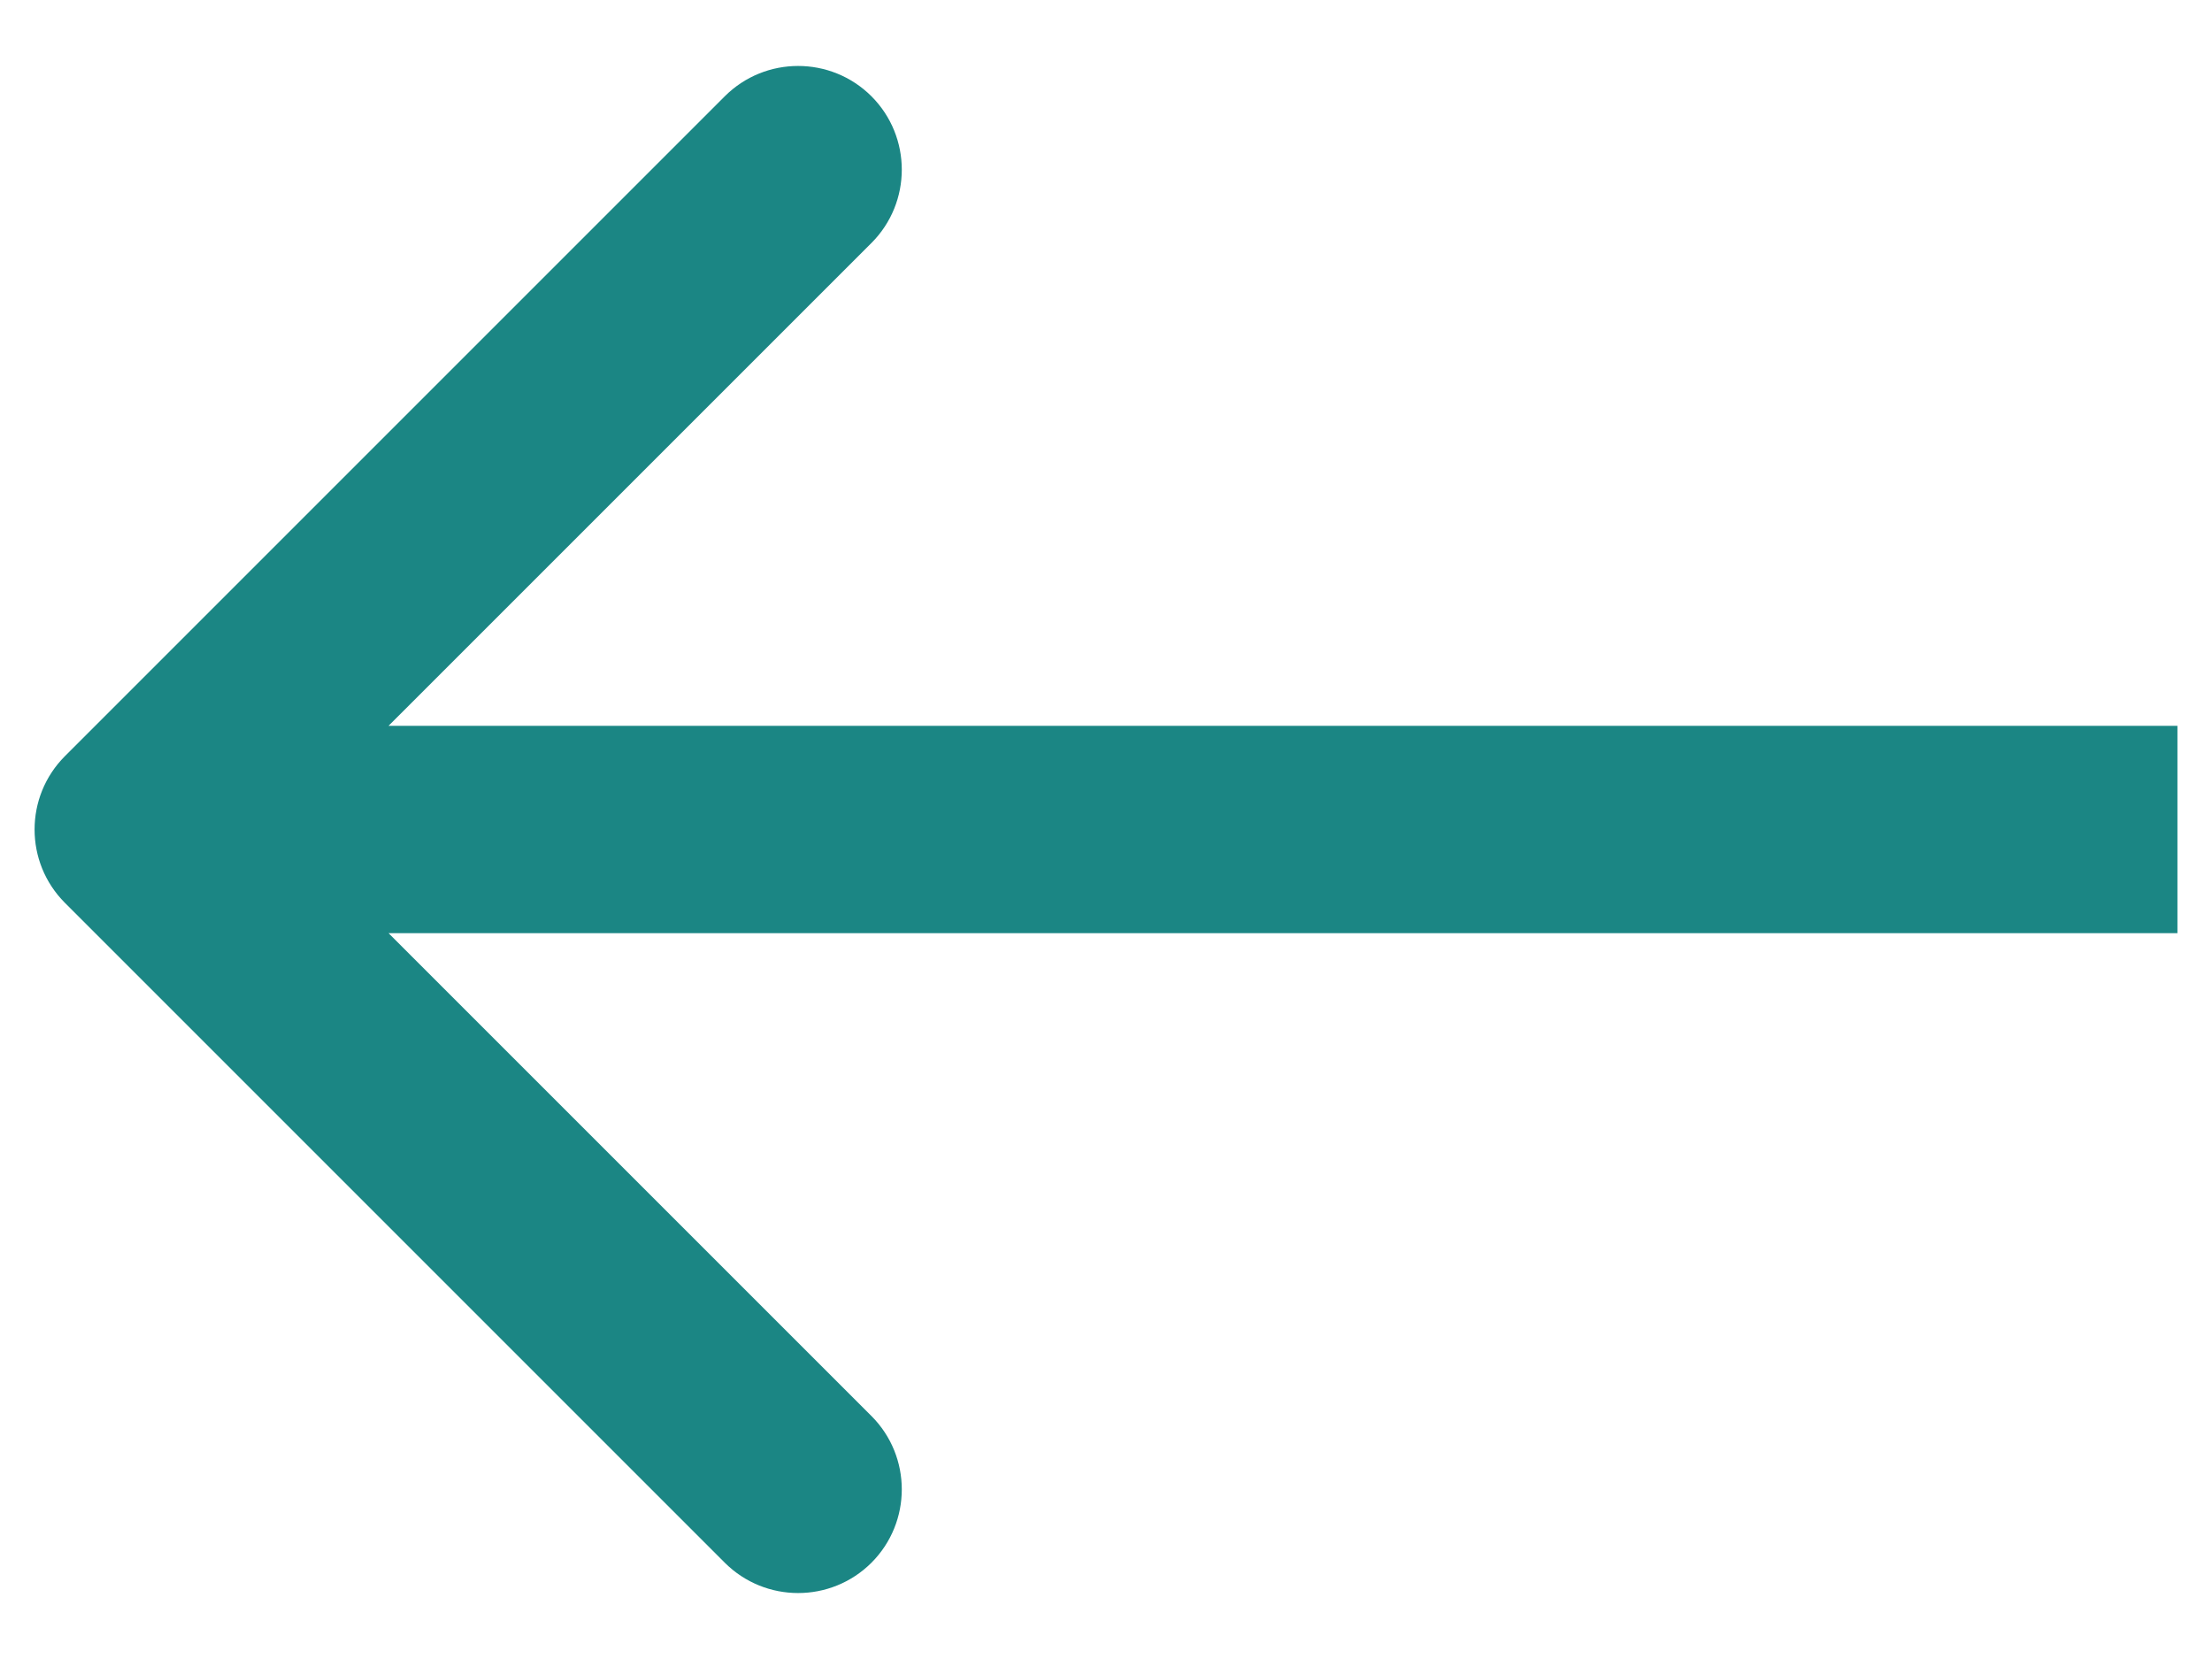
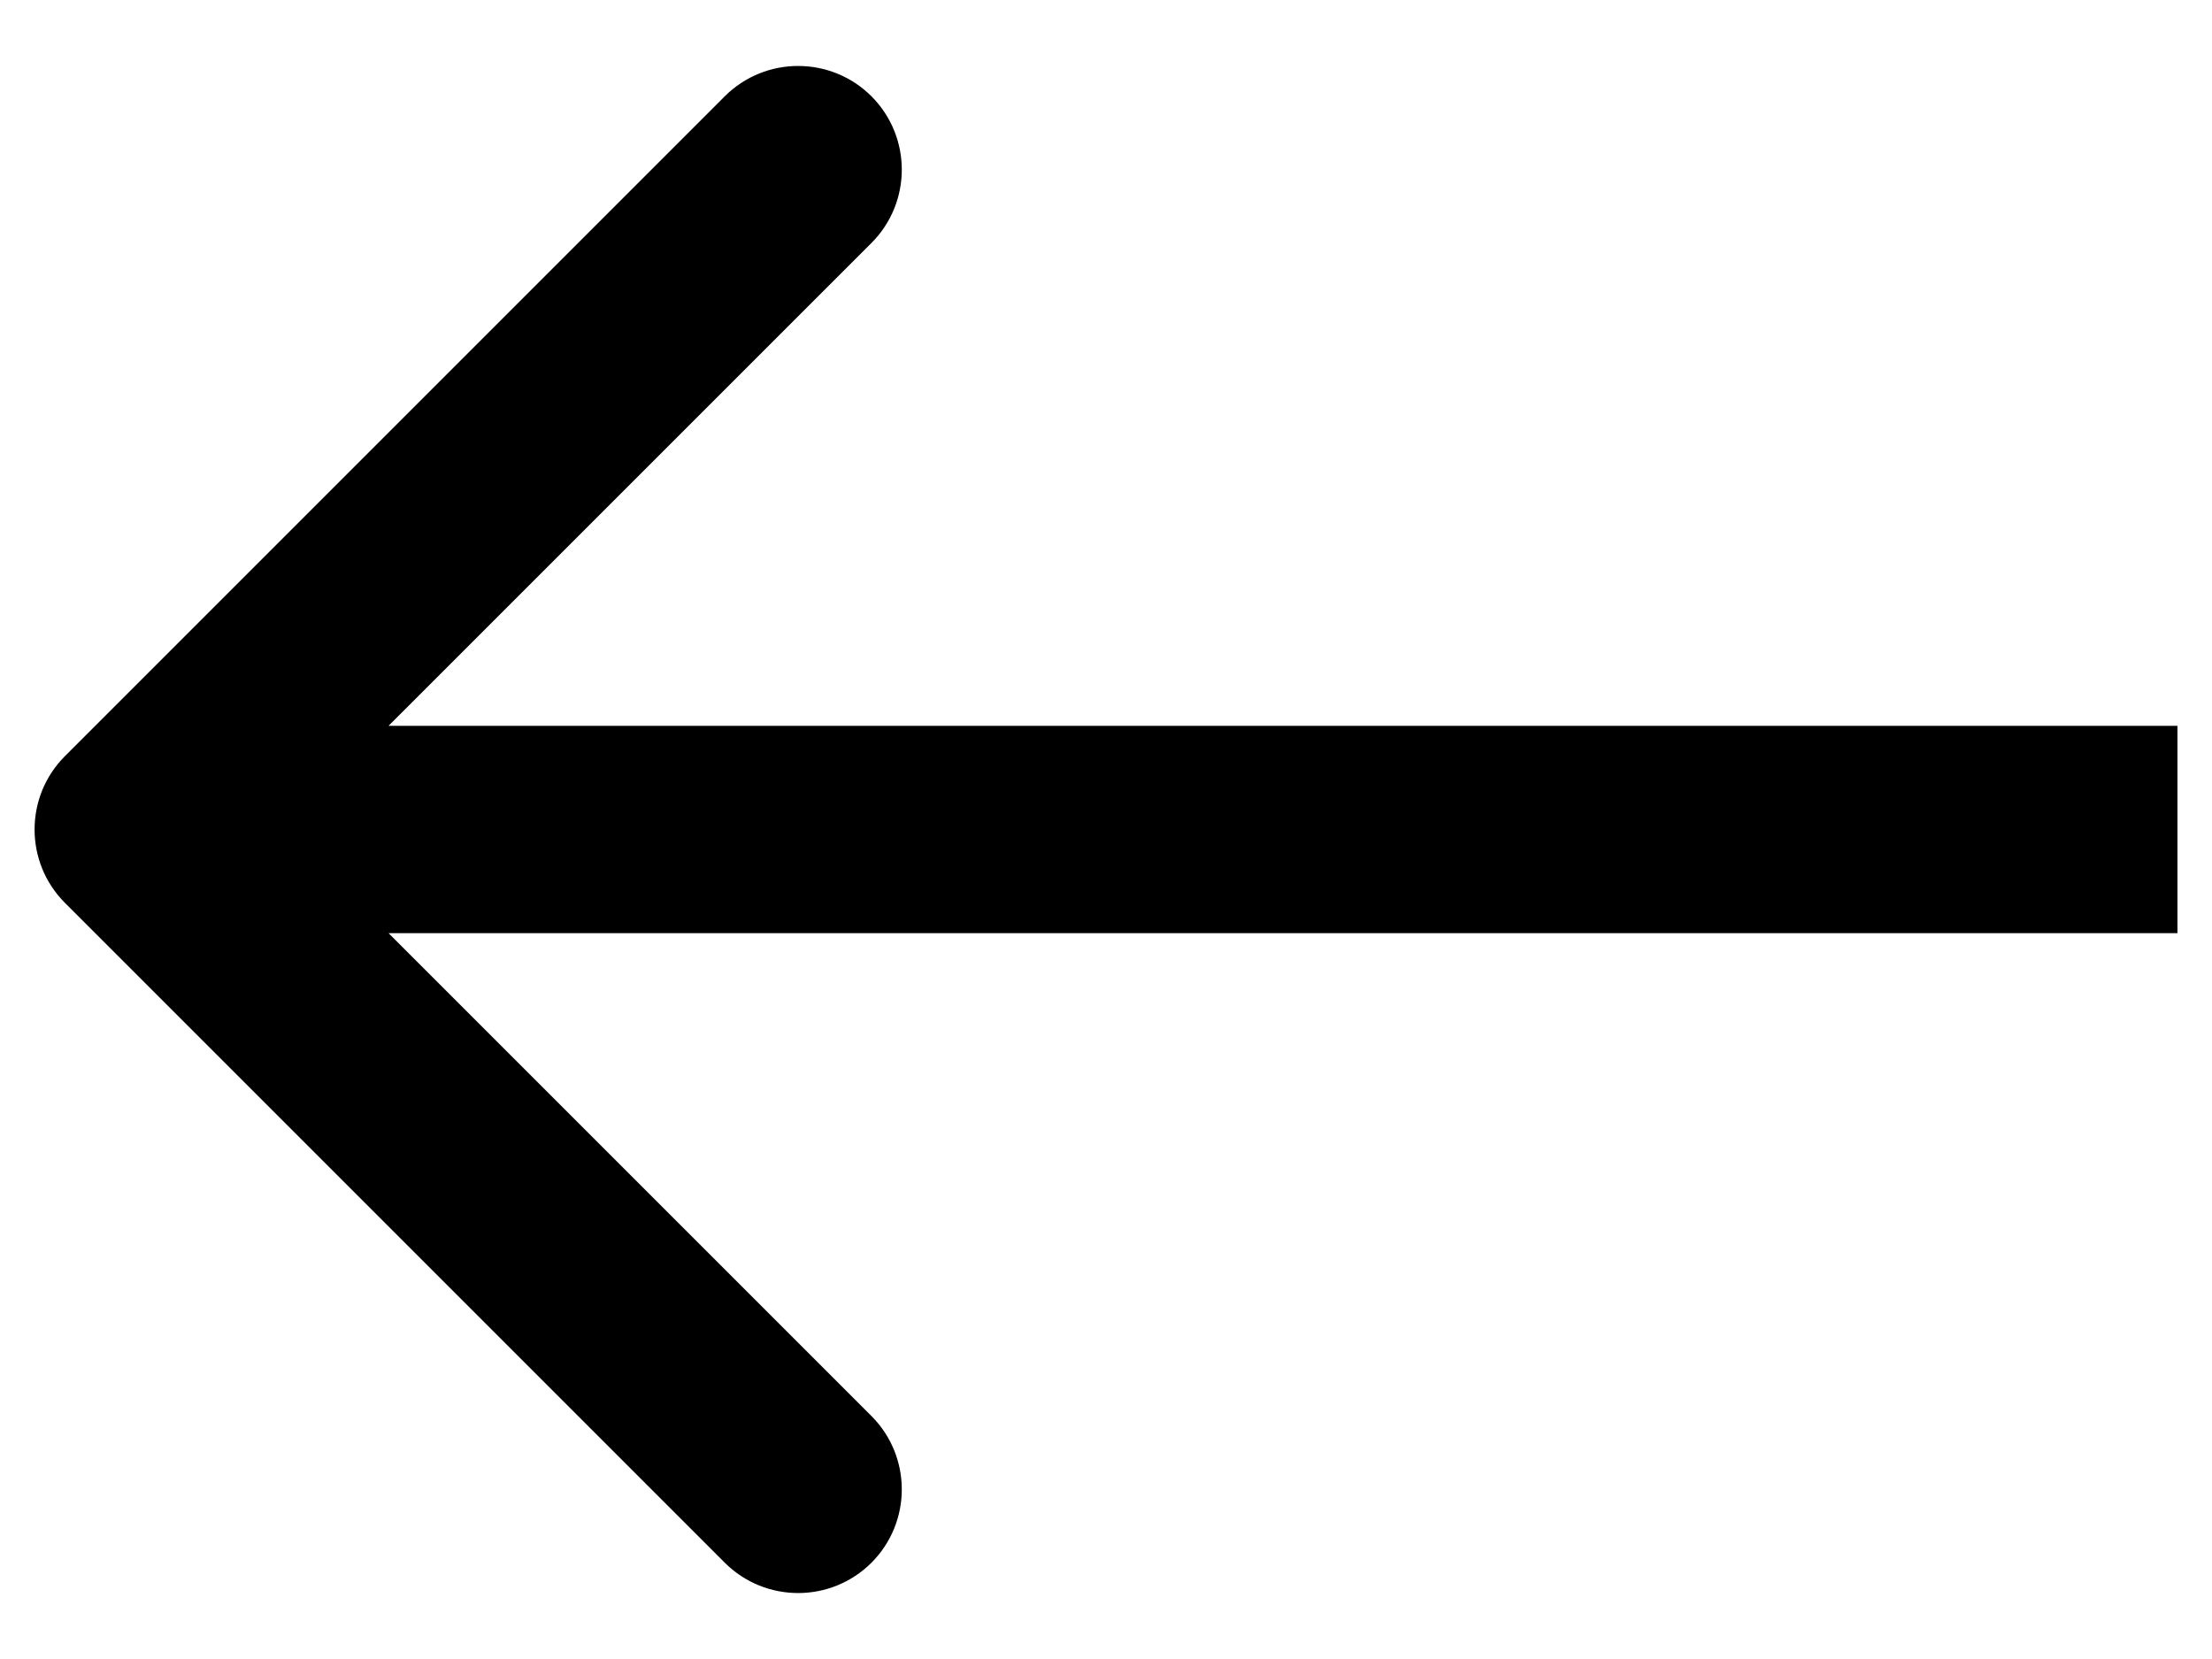
- <svg xmlns="http://www.w3.org/2000/svg" width="32" height="24" viewBox="0 0 32 24" fill="none">
-   <path d="M0.939 10.939C0.354 11.525 0.354 12.475 0.939 13.061L10.485 22.607C11.071 23.192 12.021 23.192 12.607 22.607C13.192 22.021 13.192 21.071 12.607 20.485L4.121 12L12.607 3.515C13.192 2.929 13.192 1.979 12.607 1.393C12.021 0.808 11.071 0.808 10.485 1.393L0.939 10.939ZM31.5 10.5L2 10.5V13.5L31.5 13.5V10.5Z" fill="#1B8684" />
+ <svg xmlns="http://www.w3.org/2000/svg" width="32" height="24" viewBox="0 0 32 24" fill="currentColor">
+   <path d="M0.939 10.939C0.354 11.525 0.354 12.475 0.939 13.061L10.485 22.607C11.071 23.192 12.021 23.192 12.607 22.607C13.192 22.021 13.192 21.071 12.607 20.485L4.121 12L12.607 3.515C13.192 2.929 13.192 1.979 12.607 1.393C12.021 0.808 11.071 0.808 10.485 1.393L0.939 10.939ZM31.5 10.5L2 10.5V13.5L31.5 13.5V10.5Z" />
</svg>
